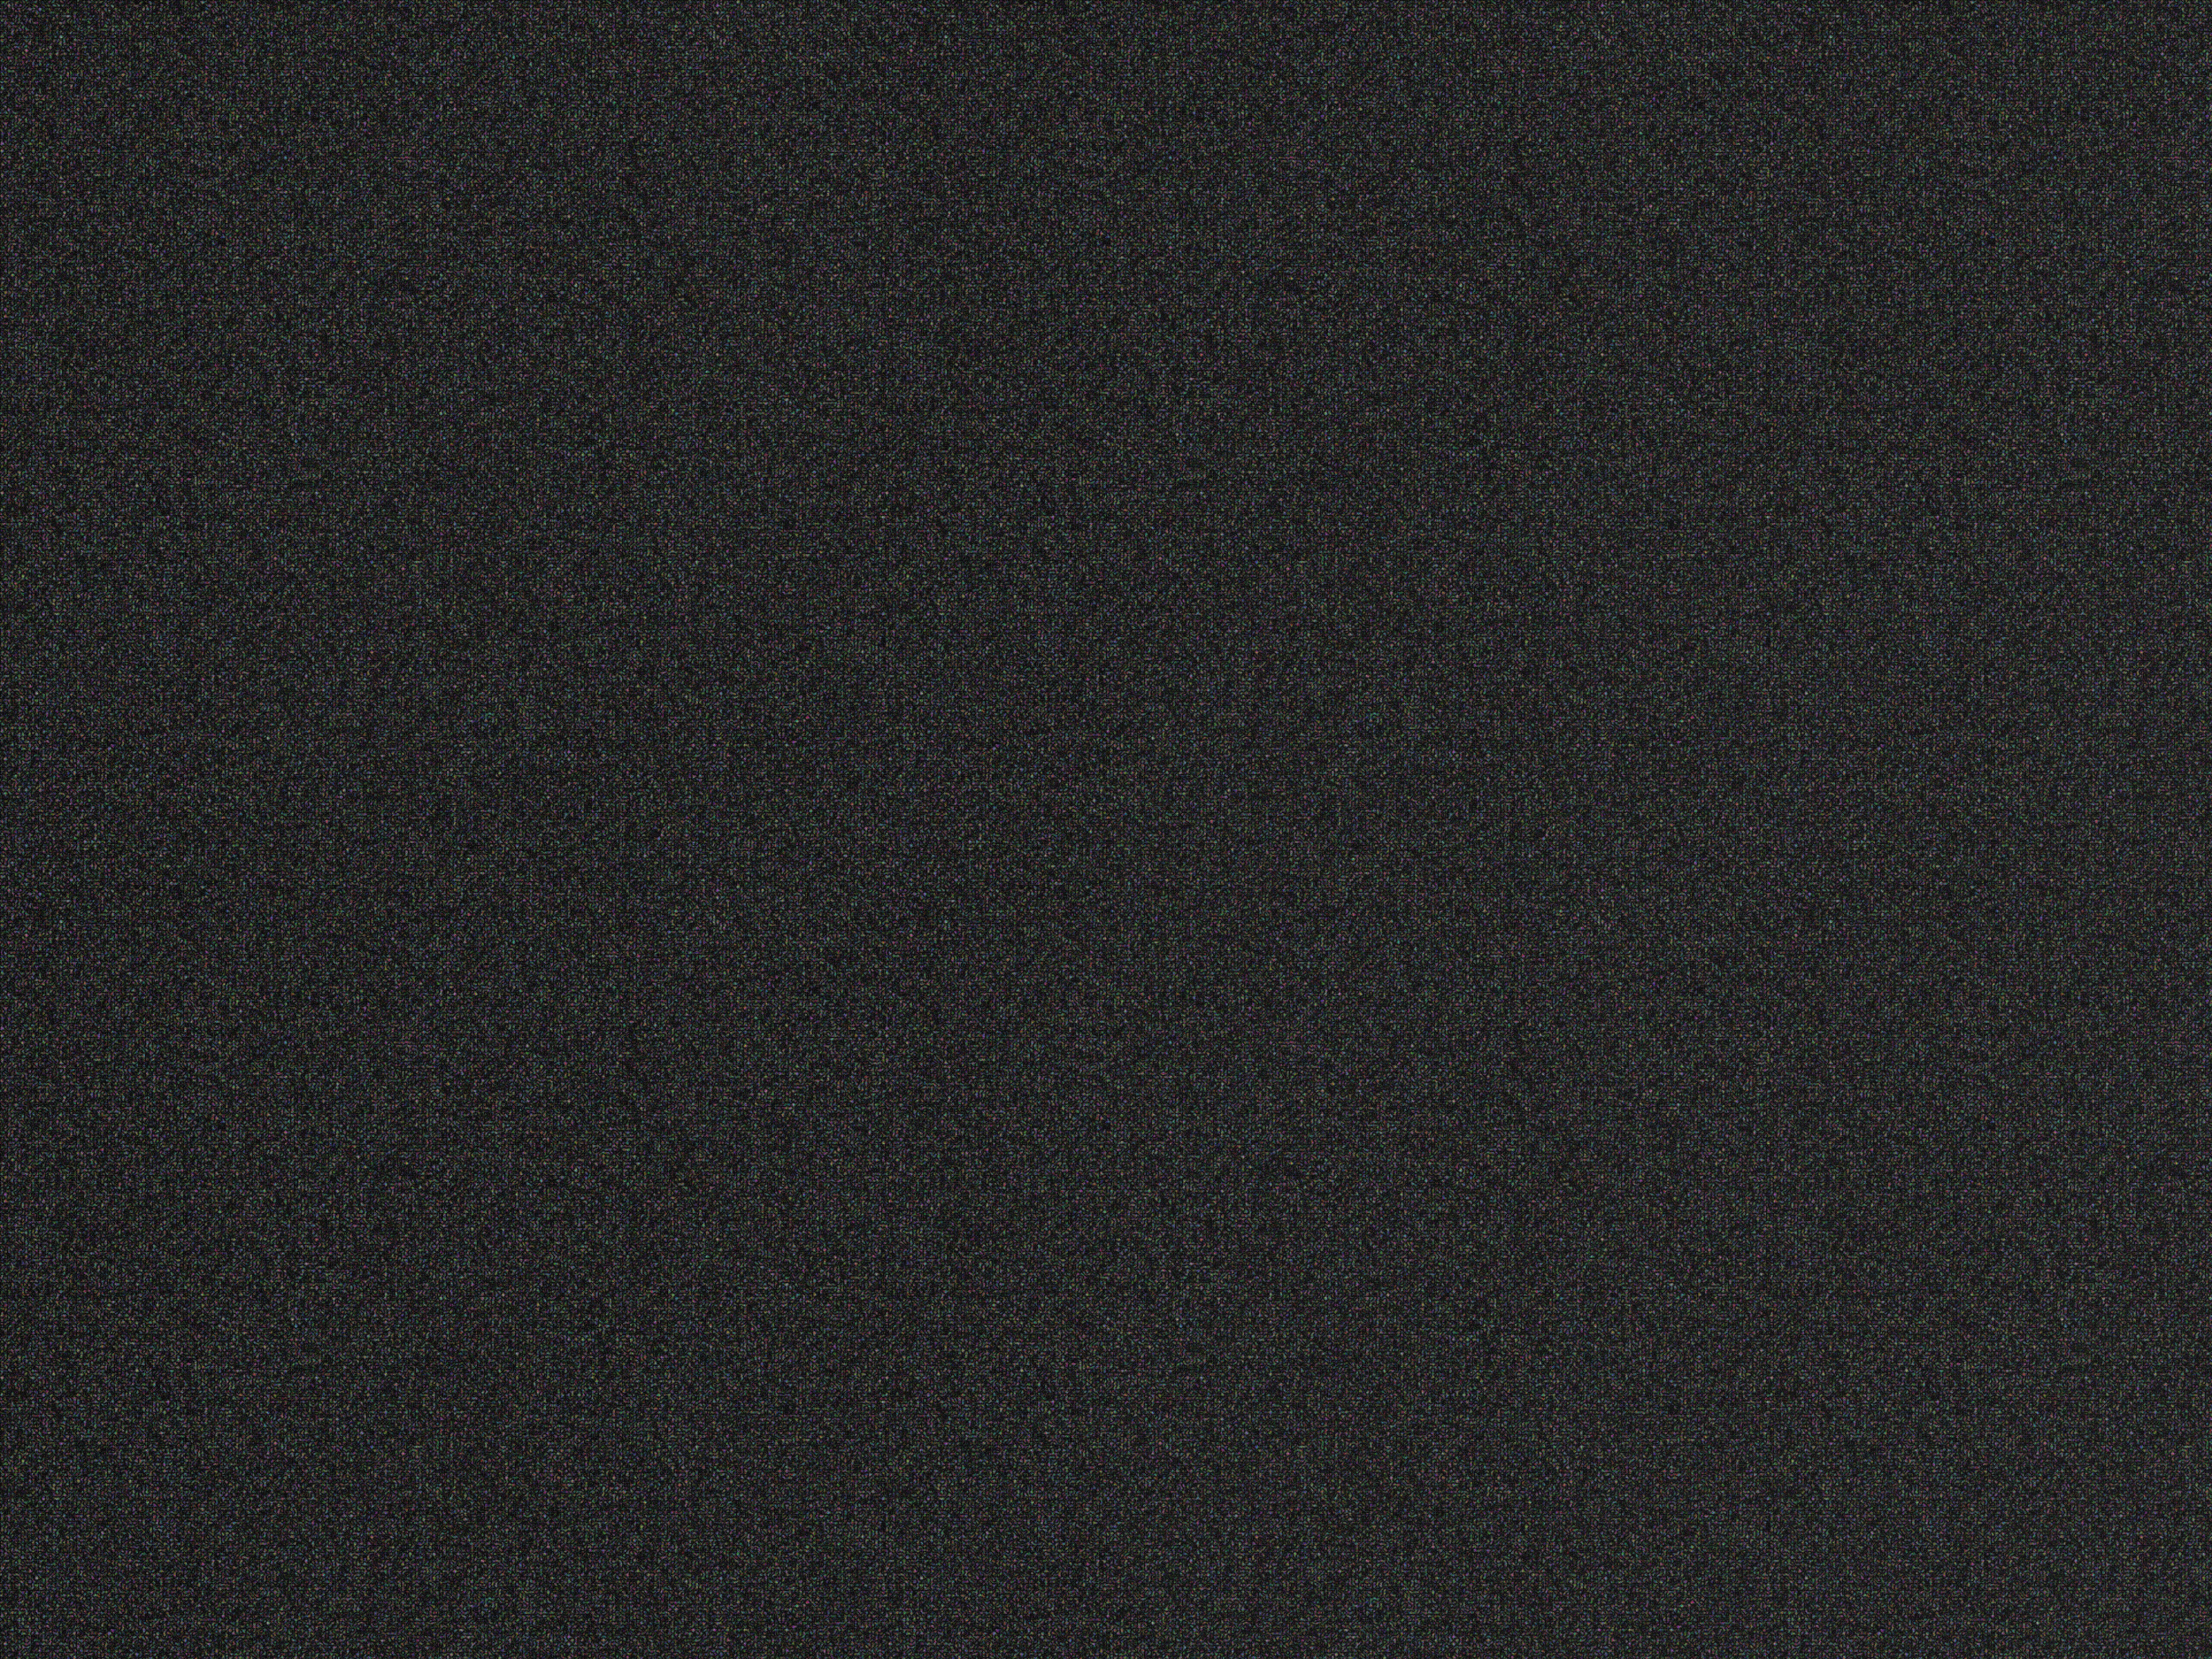
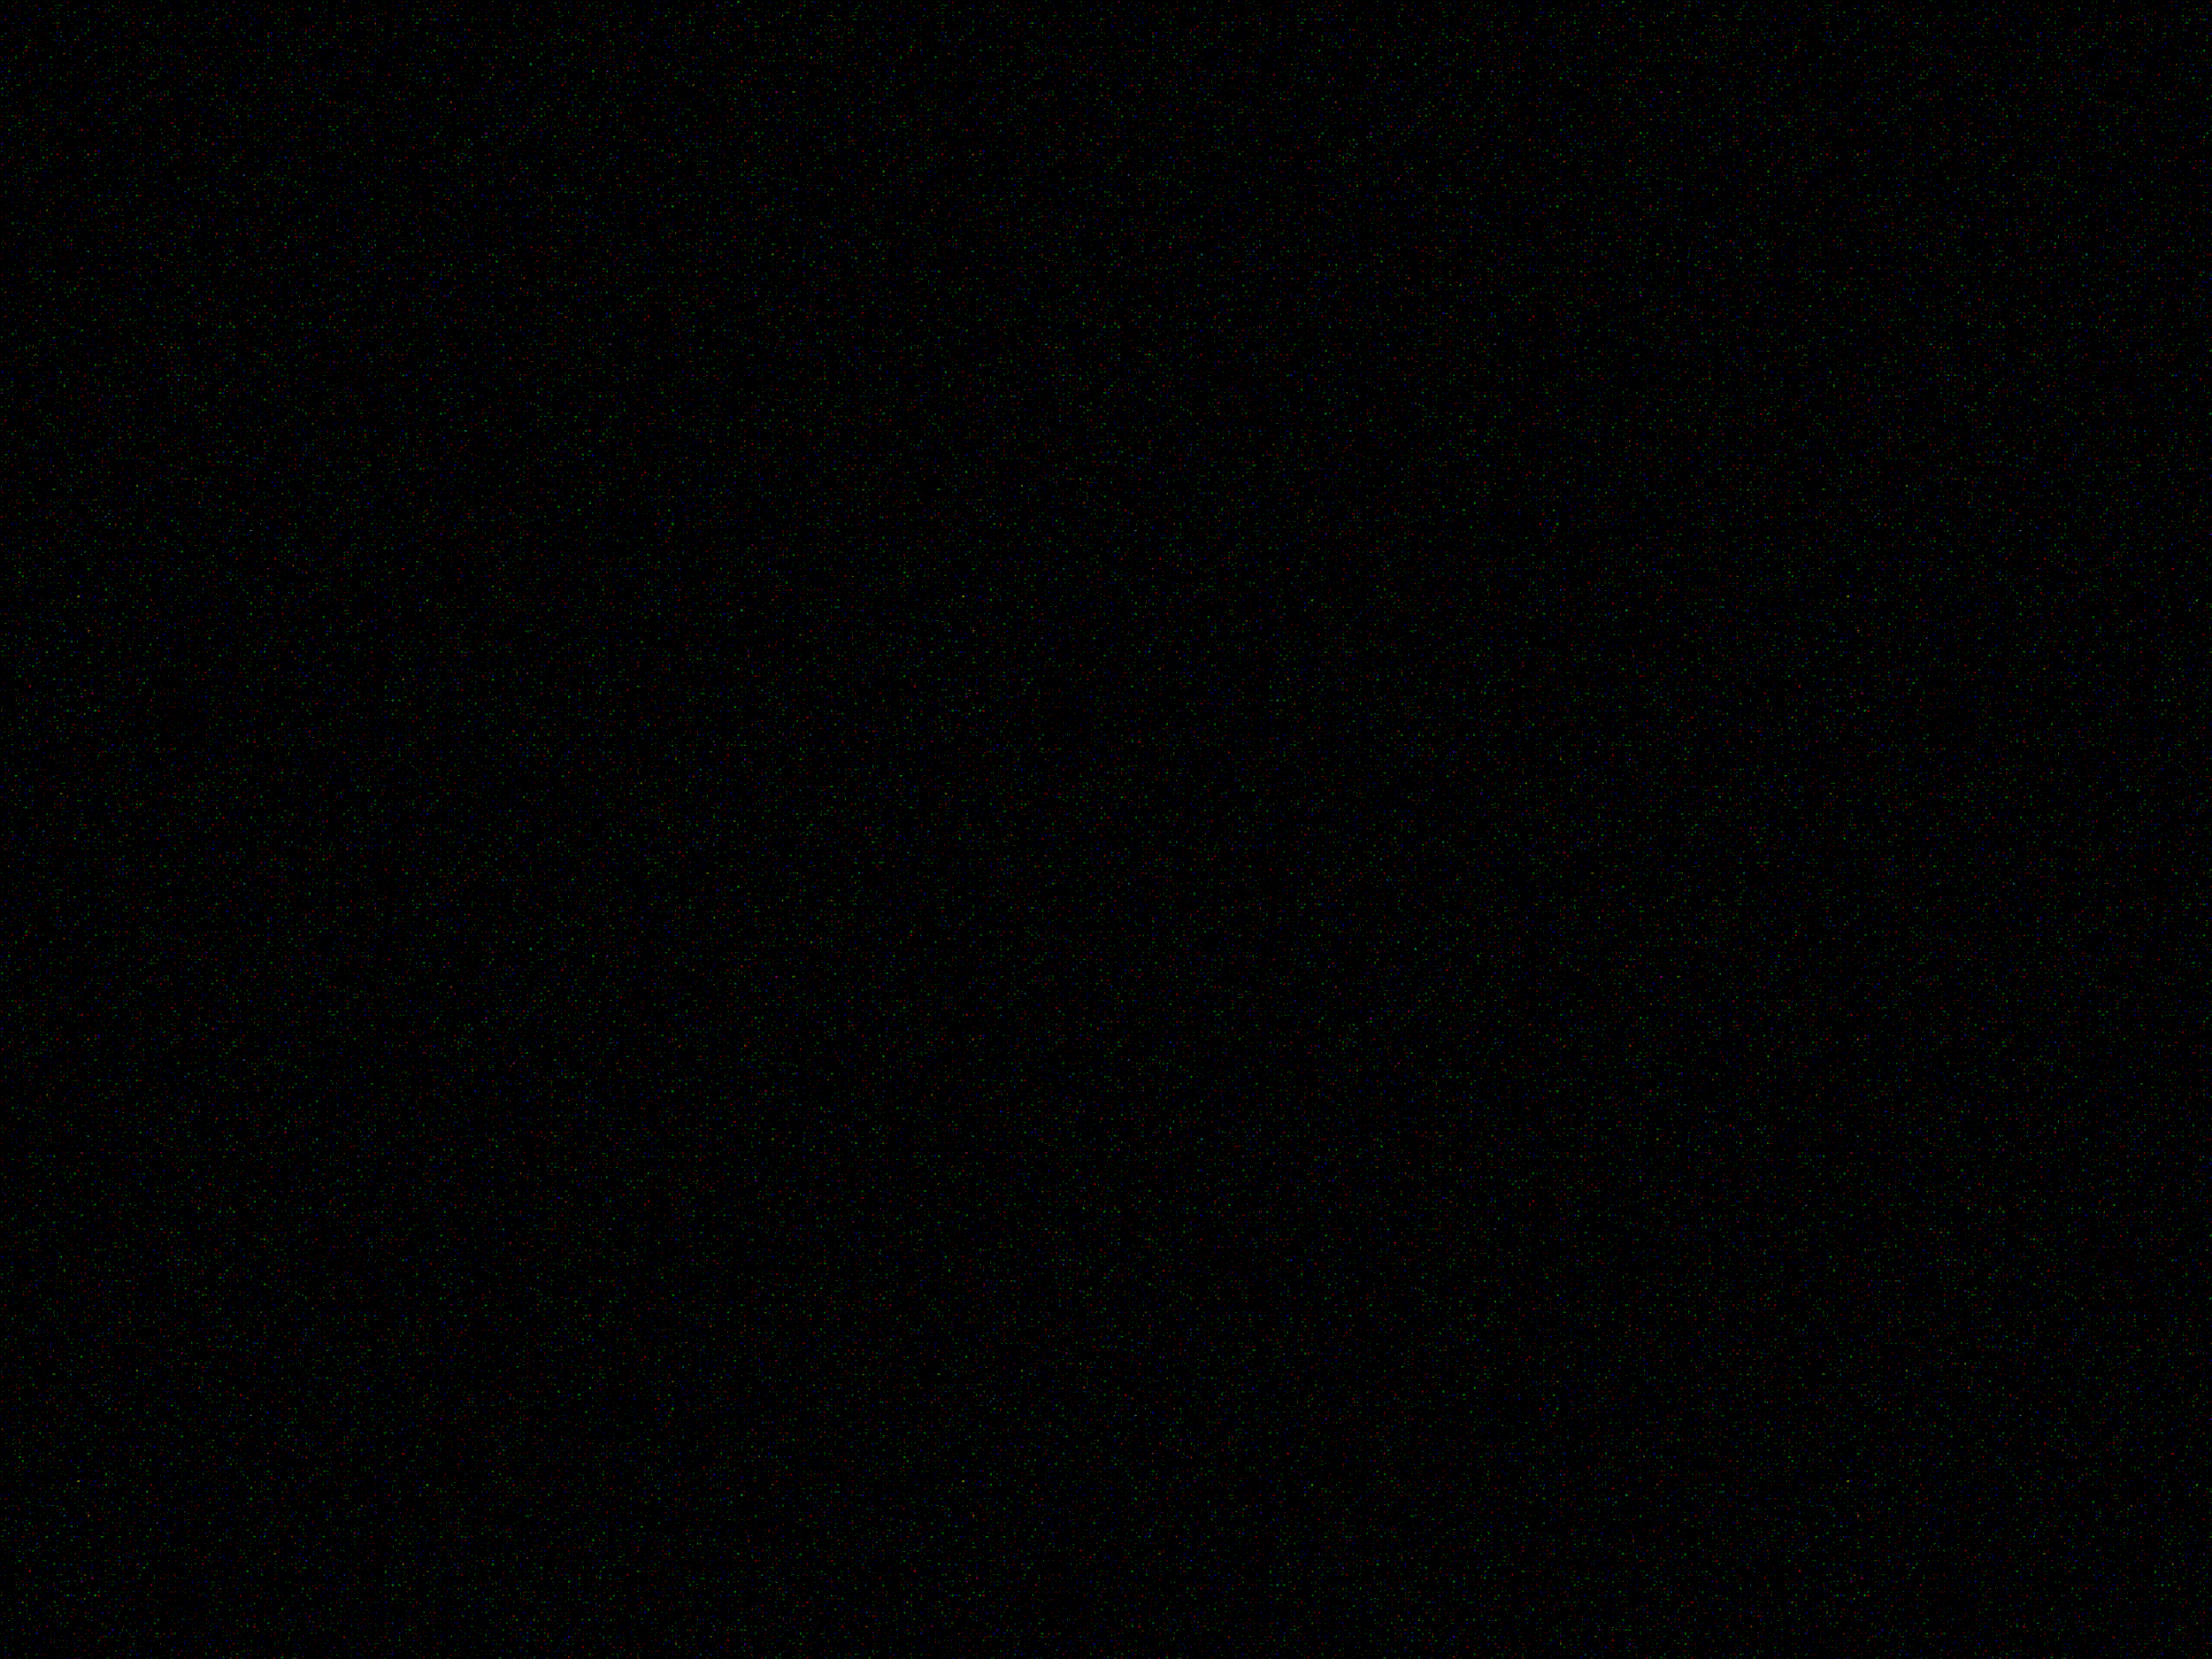
- <svg xmlns="http://www.w3.org/2000/svg" width="800" height="600" viewBox="0 0 800 600">
+ <svg xmlns="http://www.w3.org/2000/svg" viewBox="0 0 800 600">
  <defs>
-     <linearGradient id="g" x1="0" x2="1">
-       <stop offset="0" stop-color="#050505" />
-       <stop offset="1" stop-color="#0a0a0a" />
-     </linearGradient>
-     <filter id="grain">
-       <feTurbulence baseFrequency="0.8" numOctaves="2" stitchTiles="stitch" result="t" />
+     <filter id="a">
+       <feTurbulence baseFrequency=".8" numOctaves="2" result="t" stitchTiles="stitch" />
      <feColorMatrix type="saturate" values="0" />
      <feBlend in="SourceGraphic" in2="t" mode="overlay" />
    </filter>
  </defs>
-   <rect width="100%" height="100%" fill="url(#g)" />
-   <g opacity="0.05" fill="#0b0b0b">
+   <rect width="100%" height="100%" fill="currentColor" />
+   <g fill="currentColor" opacity=".05">
    <circle cx="120" cy="80" r="200" />
    <circle cx="620" cy="420" r="260" />
  </g>
-   <rect width="100%" height="100%" fill="transparent" filter="url(#grain)" />
+   <rect width="100%" height="100%" fill="currentColor" filter="url(#a)" />
</svg>
